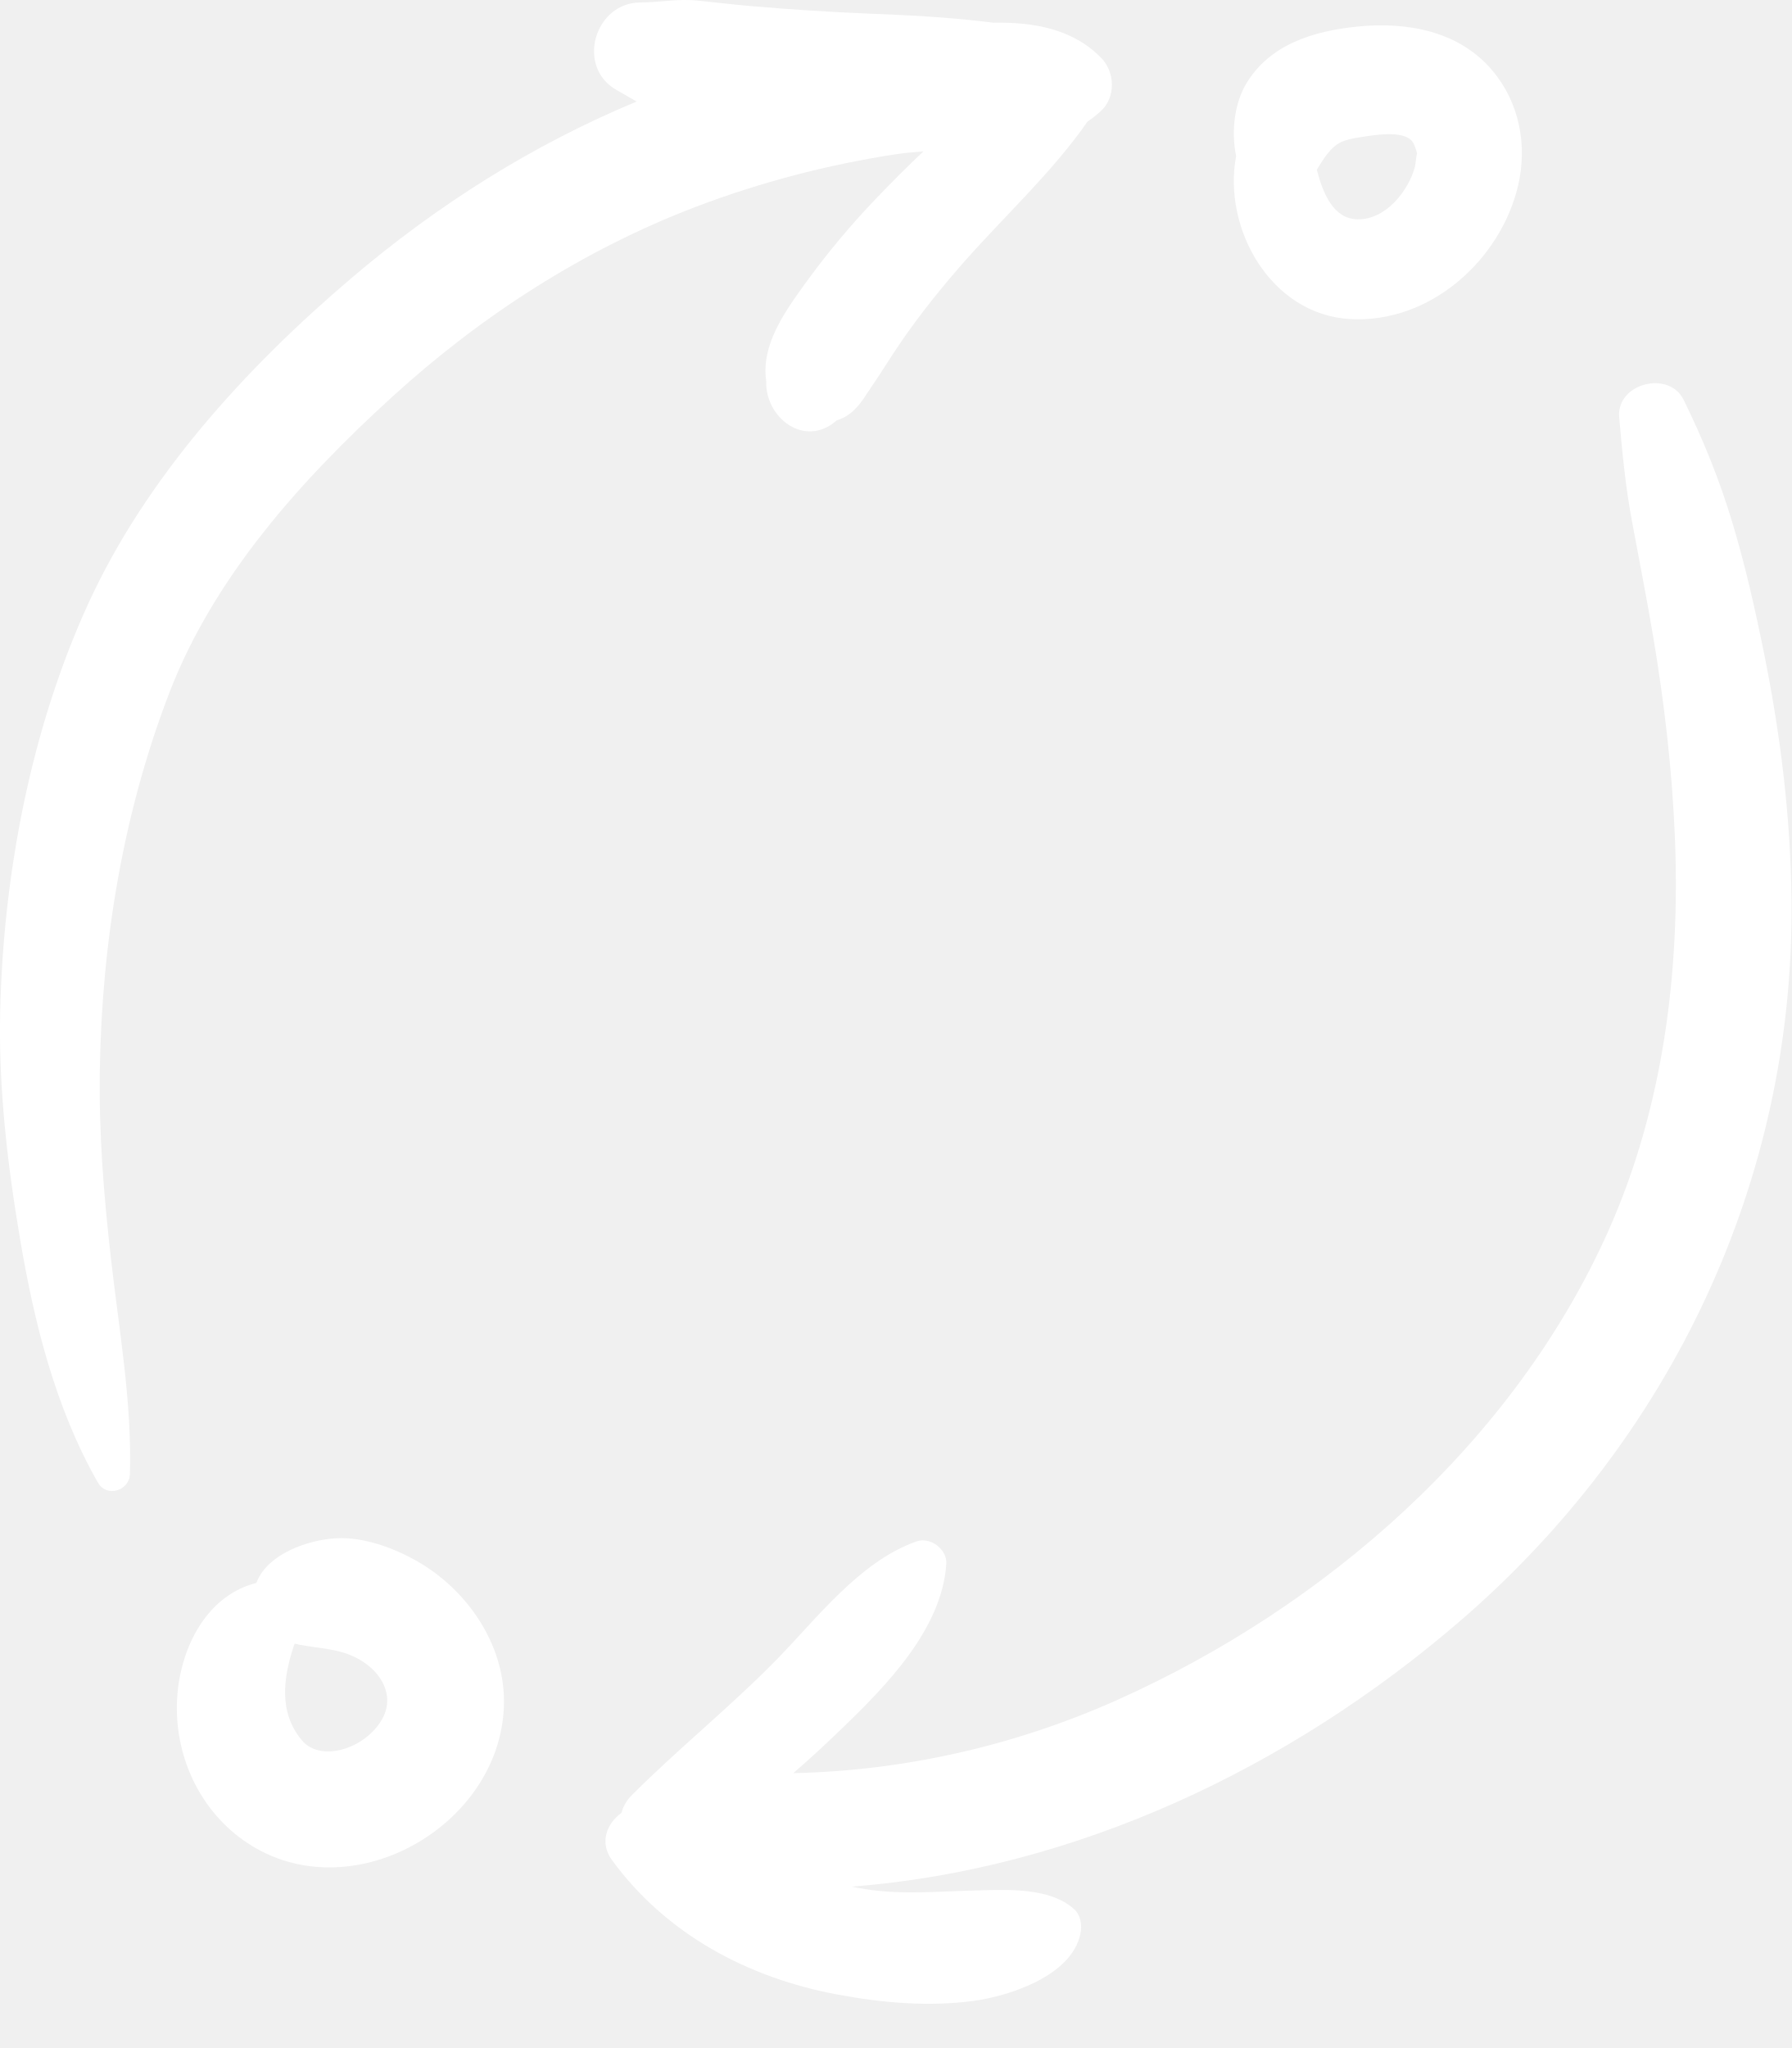
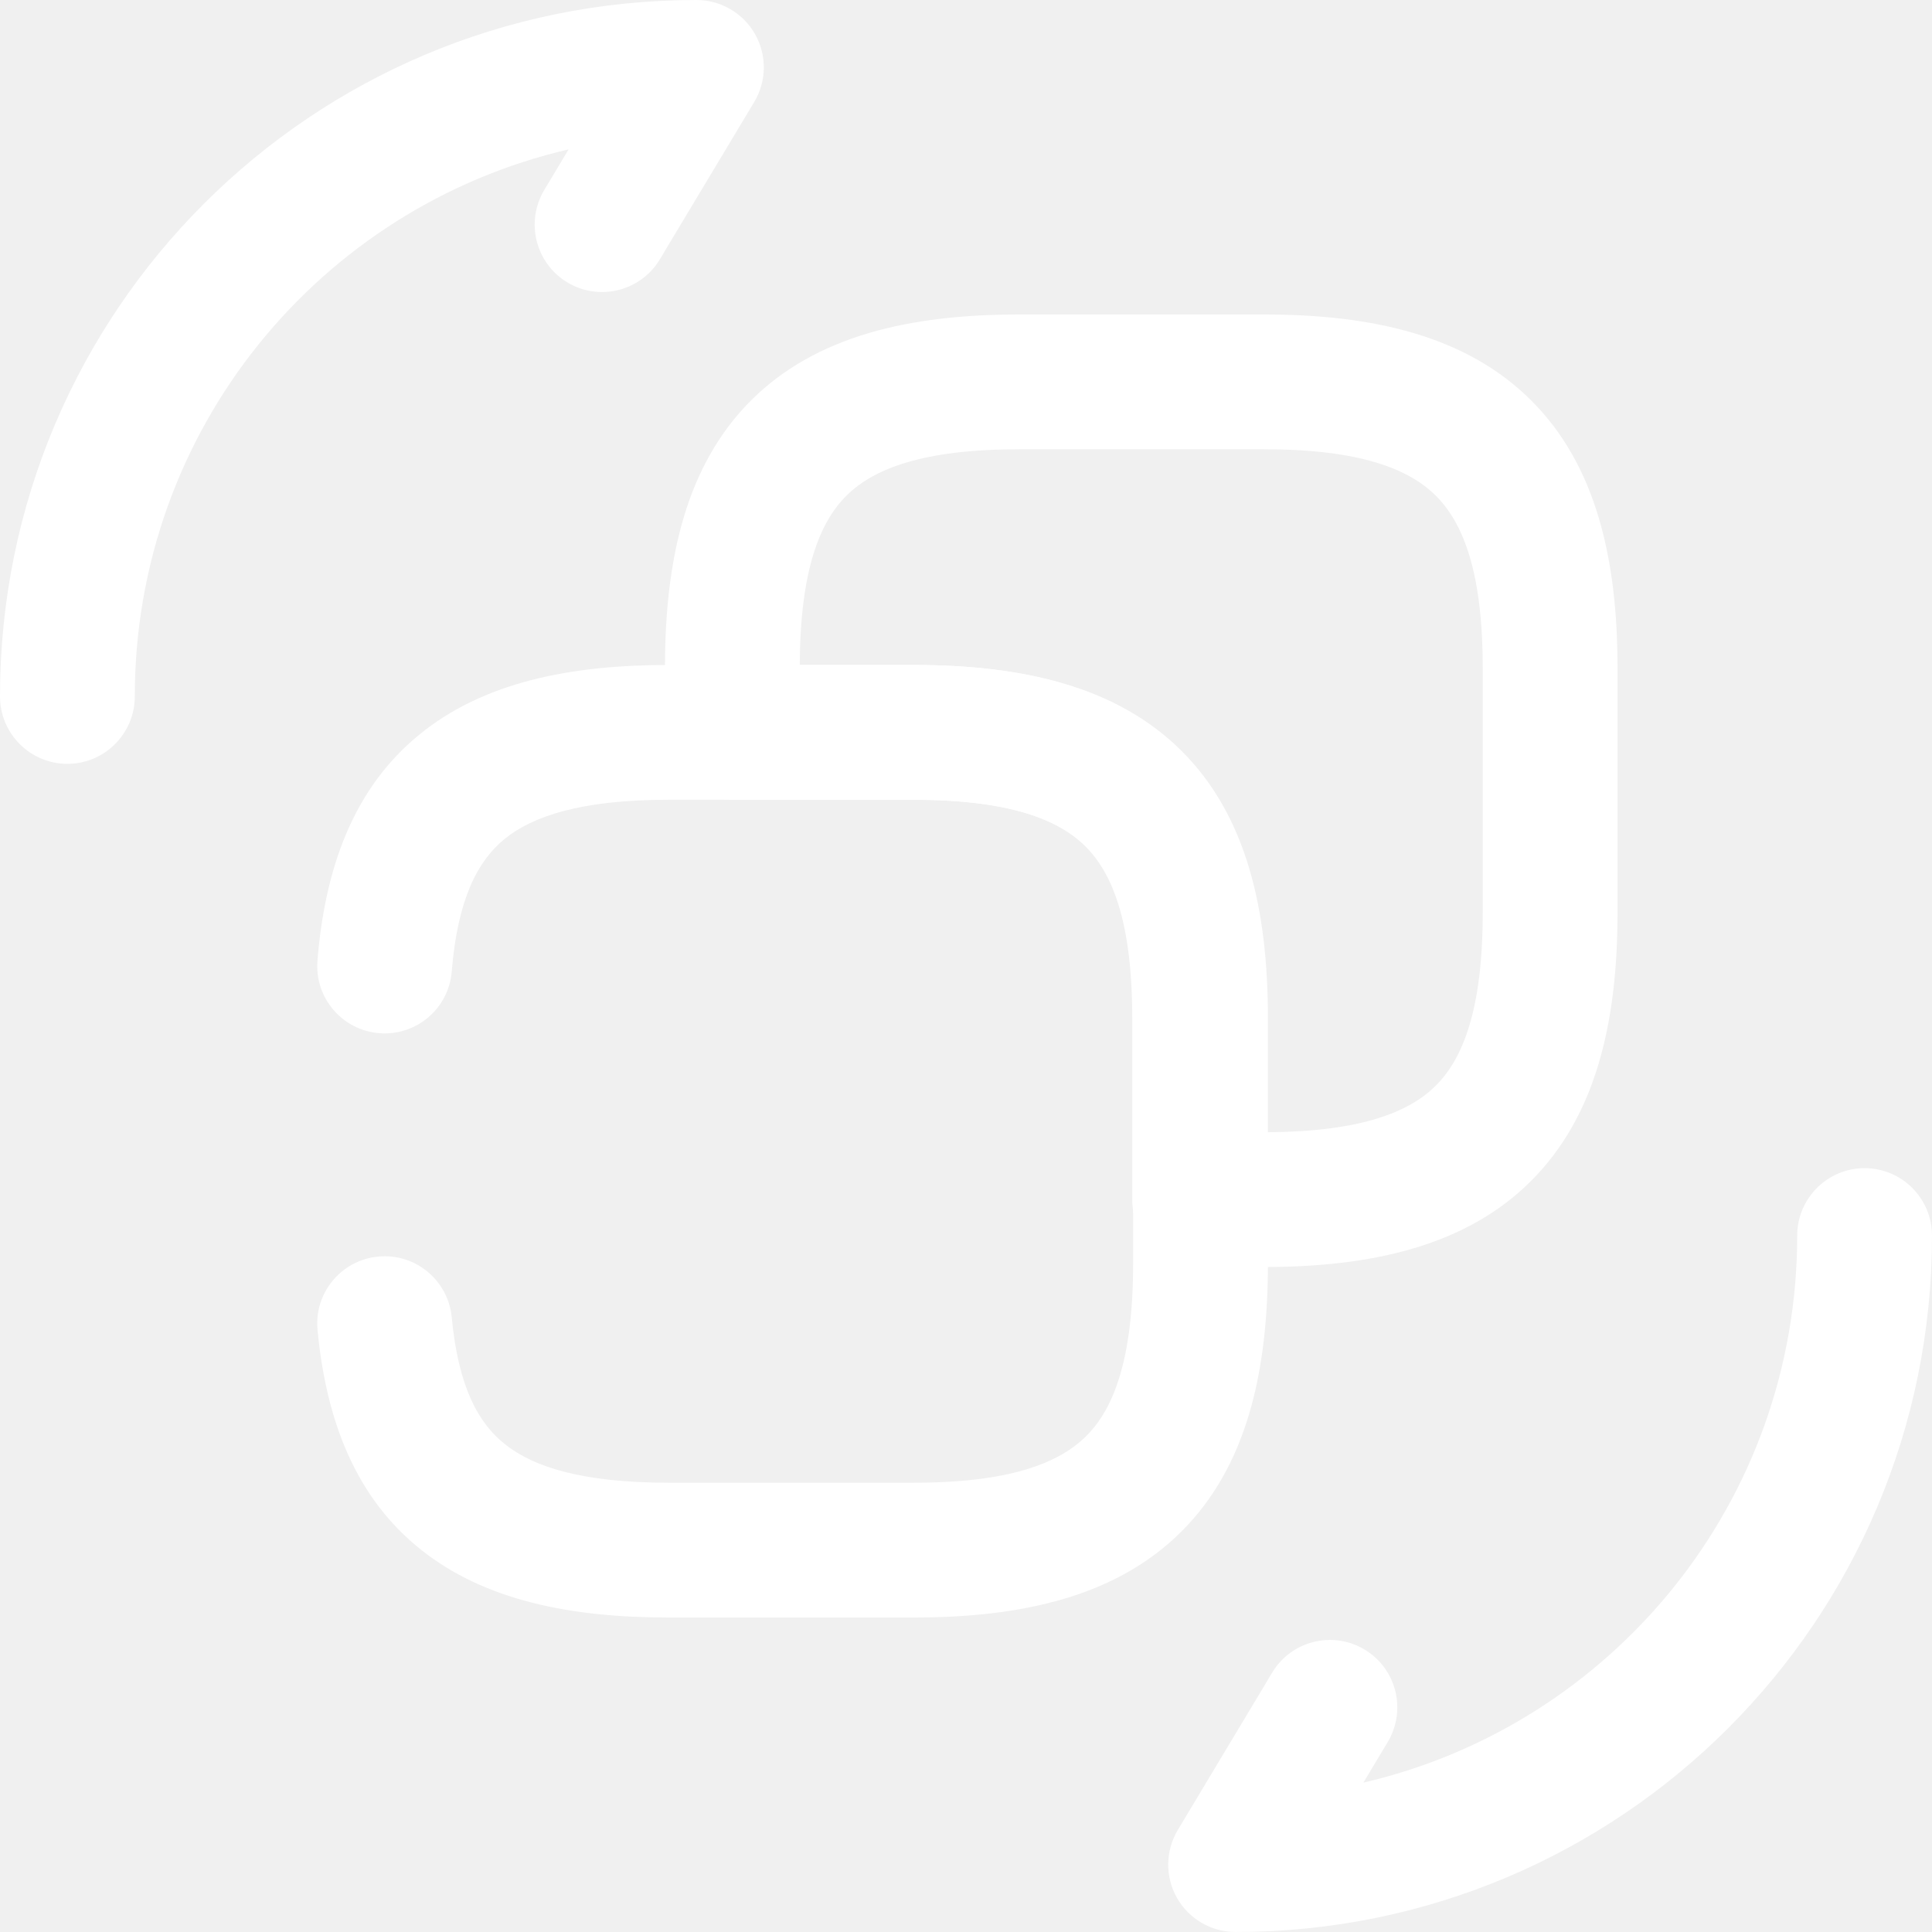
- <svg xmlns="http://www.w3.org/2000/svg" width="21" height="24" viewBox="0 0 21 24" fill="none">
-   <path d="M1.983 8.123C2.508 6.757 3.534 5.619 4.601 4.647C5.638 3.702 6.835 2.929 8.147 2.427C8.907 2.137 9.699 1.93 10.503 1.807C10.606 1.792 10.714 1.782 10.824 1.774C10.64 1.947 10.462 2.125 10.289 2.306C9.978 2.628 9.691 2.971 9.429 3.335C9.179 3.68 8.921 4.055 8.981 4.466C8.968 4.897 9.433 5.256 9.807 4.927C9.812 4.925 9.816 4.923 9.822 4.921C9.9 4.895 9.968 4.852 10.026 4.79C10.102 4.714 10.16 4.612 10.221 4.524C10.34 4.351 10.447 4.172 10.566 4C10.791 3.673 11.04 3.365 11.302 3.067C11.787 2.518 12.33 2.023 12.748 1.424C12.804 1.387 12.857 1.345 12.907 1.298C13.082 1.135 13.068 0.842 12.907 0.678C12.578 0.34 12.117 0.257 11.642 0.266C11.605 0.262 11.569 0.257 11.534 0.253C11.081 0.199 10.623 0.177 10.168 0.159C9.706 0.14 9.247 0.11 8.787 0.07C8.58 0.052 8.373 0.026 8.166 0.006C7.94 -0.016 7.731 0.028 7.507 0.029C6.968 0.03 6.747 0.786 7.229 1.056C7.31 1.101 7.386 1.146 7.462 1.19C6.242 1.697 5.12 2.406 4.111 3.266C2.879 4.314 1.714 5.591 1.035 7.073C0.361 8.545 0.037 10.251 0.002 11.865C-0.017 12.752 0.087 13.645 0.235 14.518C0.4 15.498 0.651 16.507 1.149 17.376C1.25 17.553 1.517 17.469 1.523 17.274C1.547 16.425 1.394 15.578 1.299 14.736C1.216 14.005 1.158 13.275 1.17 12.539C1.194 11.038 1.443 9.529 1.983 8.123Z" fill="white" />
-   <path d="M15.824 3.739C16.758 3.793 17.587 3.052 17.794 2.176C17.904 1.705 17.812 1.206 17.494 0.828C17.105 0.364 16.493 0.253 15.913 0.311C15.403 0.363 14.887 0.515 14.608 0.98C14.471 1.209 14.429 1.537 14.489 1.829C14.329 2.681 14.897 3.686 15.824 3.739ZM15.963 1.605C16.106 1.583 16.415 1.529 16.539 1.64C16.577 1.674 16.602 1.765 16.611 1.805C16.603 1.792 16.593 1.923 16.585 1.954C16.511 2.235 16.243 2.578 15.91 2.57C15.629 2.563 15.508 2.27 15.435 1.989C15.476 1.923 15.514 1.859 15.559 1.803C15.666 1.67 15.743 1.637 15.963 1.605Z" fill="white" />
-   <path d="M4.944 18.328C4.676 18.165 4.324 18.026 4.004 18.025C3.682 18.025 3.217 18.171 3.044 18.468C3.028 18.495 3.015 18.523 3.004 18.55C2.388 18.706 2.085 19.377 2.073 19.977C2.061 20.618 2.36 21.238 2.896 21.595C4.101 22.398 5.847 21.415 5.906 20.008C5.936 19.321 5.517 18.679 4.944 18.328ZM4.481 20.143C4.283 20.496 3.758 20.657 3.538 20.394C3.264 20.067 3.317 19.657 3.453 19.262C3.645 19.306 3.859 19.313 4.037 19.37C4.422 19.494 4.653 19.834 4.481 20.143Z" fill="white" />
-   <path d="M20.674 7.641C20.572 7.137 20.458 6.632 20.31 6.138C20.155 5.621 19.97 5.167 19.735 4.686C19.562 4.333 18.944 4.493 18.979 4.89C19.016 5.31 19.053 5.706 19.132 6.124C19.216 6.572 19.303 7.02 19.379 7.468C19.509 8.241 19.6 9.025 19.632 9.808C19.697 11.379 19.497 12.982 18.851 14.427C17.747 16.898 15.542 18.826 13.099 19.92C11.901 20.456 10.606 20.751 9.299 20.779C9.493 20.611 9.68 20.438 9.862 20.262C10.385 19.758 11.04 19.094 11.092 18.328C11.104 18.157 10.906 18.007 10.744 18.063C10.068 18.301 9.565 18.981 9.076 19.476C8.54 20.019 7.944 20.498 7.406 21.037C7.341 21.102 7.303 21.173 7.285 21.244C7.114 21.367 7.022 21.59 7.172 21.796C7.805 22.664 8.763 23.177 9.814 23.373C10.338 23.471 10.881 23.519 11.411 23.448C11.838 23.39 12.561 23.152 12.664 22.663C12.686 22.561 12.669 22.443 12.587 22.37C12.299 22.114 11.795 22.144 11.432 22.154C11.001 22.164 10.584 22.206 10.155 22.14C10.097 22.131 10.039 22.121 9.981 22.109C12.606 21.907 15.115 20.717 17.105 19.004C19.583 16.873 21.034 13.833 20.999 10.55C20.989 9.573 20.869 8.598 20.674 7.641Z" fill="white" />
+ <svg xmlns="http://www.w3.org/2000/svg" width="22" height="22" viewBox="0 0 22 22" fill="none">
+   <path fill-rule="evenodd" clip-rule="evenodd" d="M4.774 8.366C5.5 7.772 6.484 7.572 7.613 7.572H10.406C11.648 7.572 12.717 7.815 13.456 8.552C14.195 9.29 14.438 10.356 14.438 11.594V14.387C14.438 15.629 14.195 16.698 13.456 17.437C12.717 18.176 11.648 18.419 10.406 18.419H7.613C6.496 18.419 5.522 18.224 4.798 17.65C4.051 17.058 3.714 16.179 3.616 15.145C3.575 14.723 3.885 14.349 4.307 14.309C4.729 14.268 5.103 14.578 5.144 15C5.219 15.798 5.45 16.209 5.752 16.447C6.076 16.705 6.633 16.884 7.613 16.884H10.406C11.498 16.884 12.061 16.661 12.371 16.351C12.681 16.041 12.903 15.478 12.903 14.387V11.594C12.903 10.508 12.681 9.948 12.371 9.639C12.061 9.33 11.498 9.107 10.406 9.107H7.613C6.624 9.107 6.068 9.291 5.745 9.554C5.444 9.8 5.212 10.229 5.144 11.062C5.11 11.485 4.74 11.799 4.318 11.765C3.895 11.731 3.58 11.36 3.615 10.938C3.701 9.879 4.027 8.976 4.774 8.366Z" fill="white" />
+   <path fill-rule="evenodd" clip-rule="evenodd" d="M9.107 7.572H10.396C11.638 7.572 12.706 7.815 13.445 8.552C14.184 9.29 14.428 10.356 14.428 11.594V12.893C15.492 12.887 16.045 12.667 16.351 12.361C16.661 12.051 16.884 11.488 16.884 10.396V7.603C16.884 6.517 16.662 5.956 16.352 5.647C16.044 5.338 15.482 5.116 14.397 5.116H11.604C10.511 5.116 9.947 5.337 9.638 5.645C9.332 5.949 9.111 6.501 9.107 7.572ZM8.555 4.557C9.295 3.821 10.364 3.581 11.604 3.581H14.397C15.635 3.581 16.701 3.825 17.438 4.562C18.175 5.299 18.419 6.365 18.419 7.603V10.396C18.419 11.638 18.175 12.707 17.436 13.446C16.698 14.185 15.629 14.428 14.387 14.428H13.66C13.237 14.428 12.893 14.084 12.893 13.661V11.594C12.893 10.508 12.671 9.948 12.361 9.639C12.051 9.33 11.487 9.107 10.396 9.107H8.339C7.916 9.107 7.572 8.763 7.572 8.34V7.603C7.572 6.361 7.815 5.294 8.555 4.557Z" fill="white" />
+   <path fill-rule="evenodd" clip-rule="evenodd" d="M21.233 13.302C21.656 13.302 22 13.646 22 14.07C22 18.454 18.454 22 14.07 22C13.793 22 13.538 21.851 13.402 21.611C13.266 21.37 13.27 21.075 13.412 20.838L14.486 19.047C14.704 18.683 15.176 18.566 15.539 18.784C15.902 19.002 16.02 19.473 15.802 19.837L15.525 20.299C18.358 19.642 20.465 17.105 20.465 14.07C20.465 13.646 20.809 13.302 21.233 13.302Z" fill="white" />
+   <path fill-rule="evenodd" clip-rule="evenodd" d="M6.475 1.701C3.642 2.358 1.535 4.895 1.535 7.93C1.535 8.354 1.191 8.698 0.767 8.698C0.344 8.698 0 8.354 0 7.93C0 3.546 3.546 0 7.93 0C8.207 0 8.462 0.149 8.598 0.389C8.734 0.63 8.731 0.925 8.588 1.162L7.514 2.953C7.296 3.316 6.824 3.434 6.461 3.216C6.098 2.998 5.98 2.527 6.198 2.163L6.475 1.701Z" fill="white" />
</svg>
